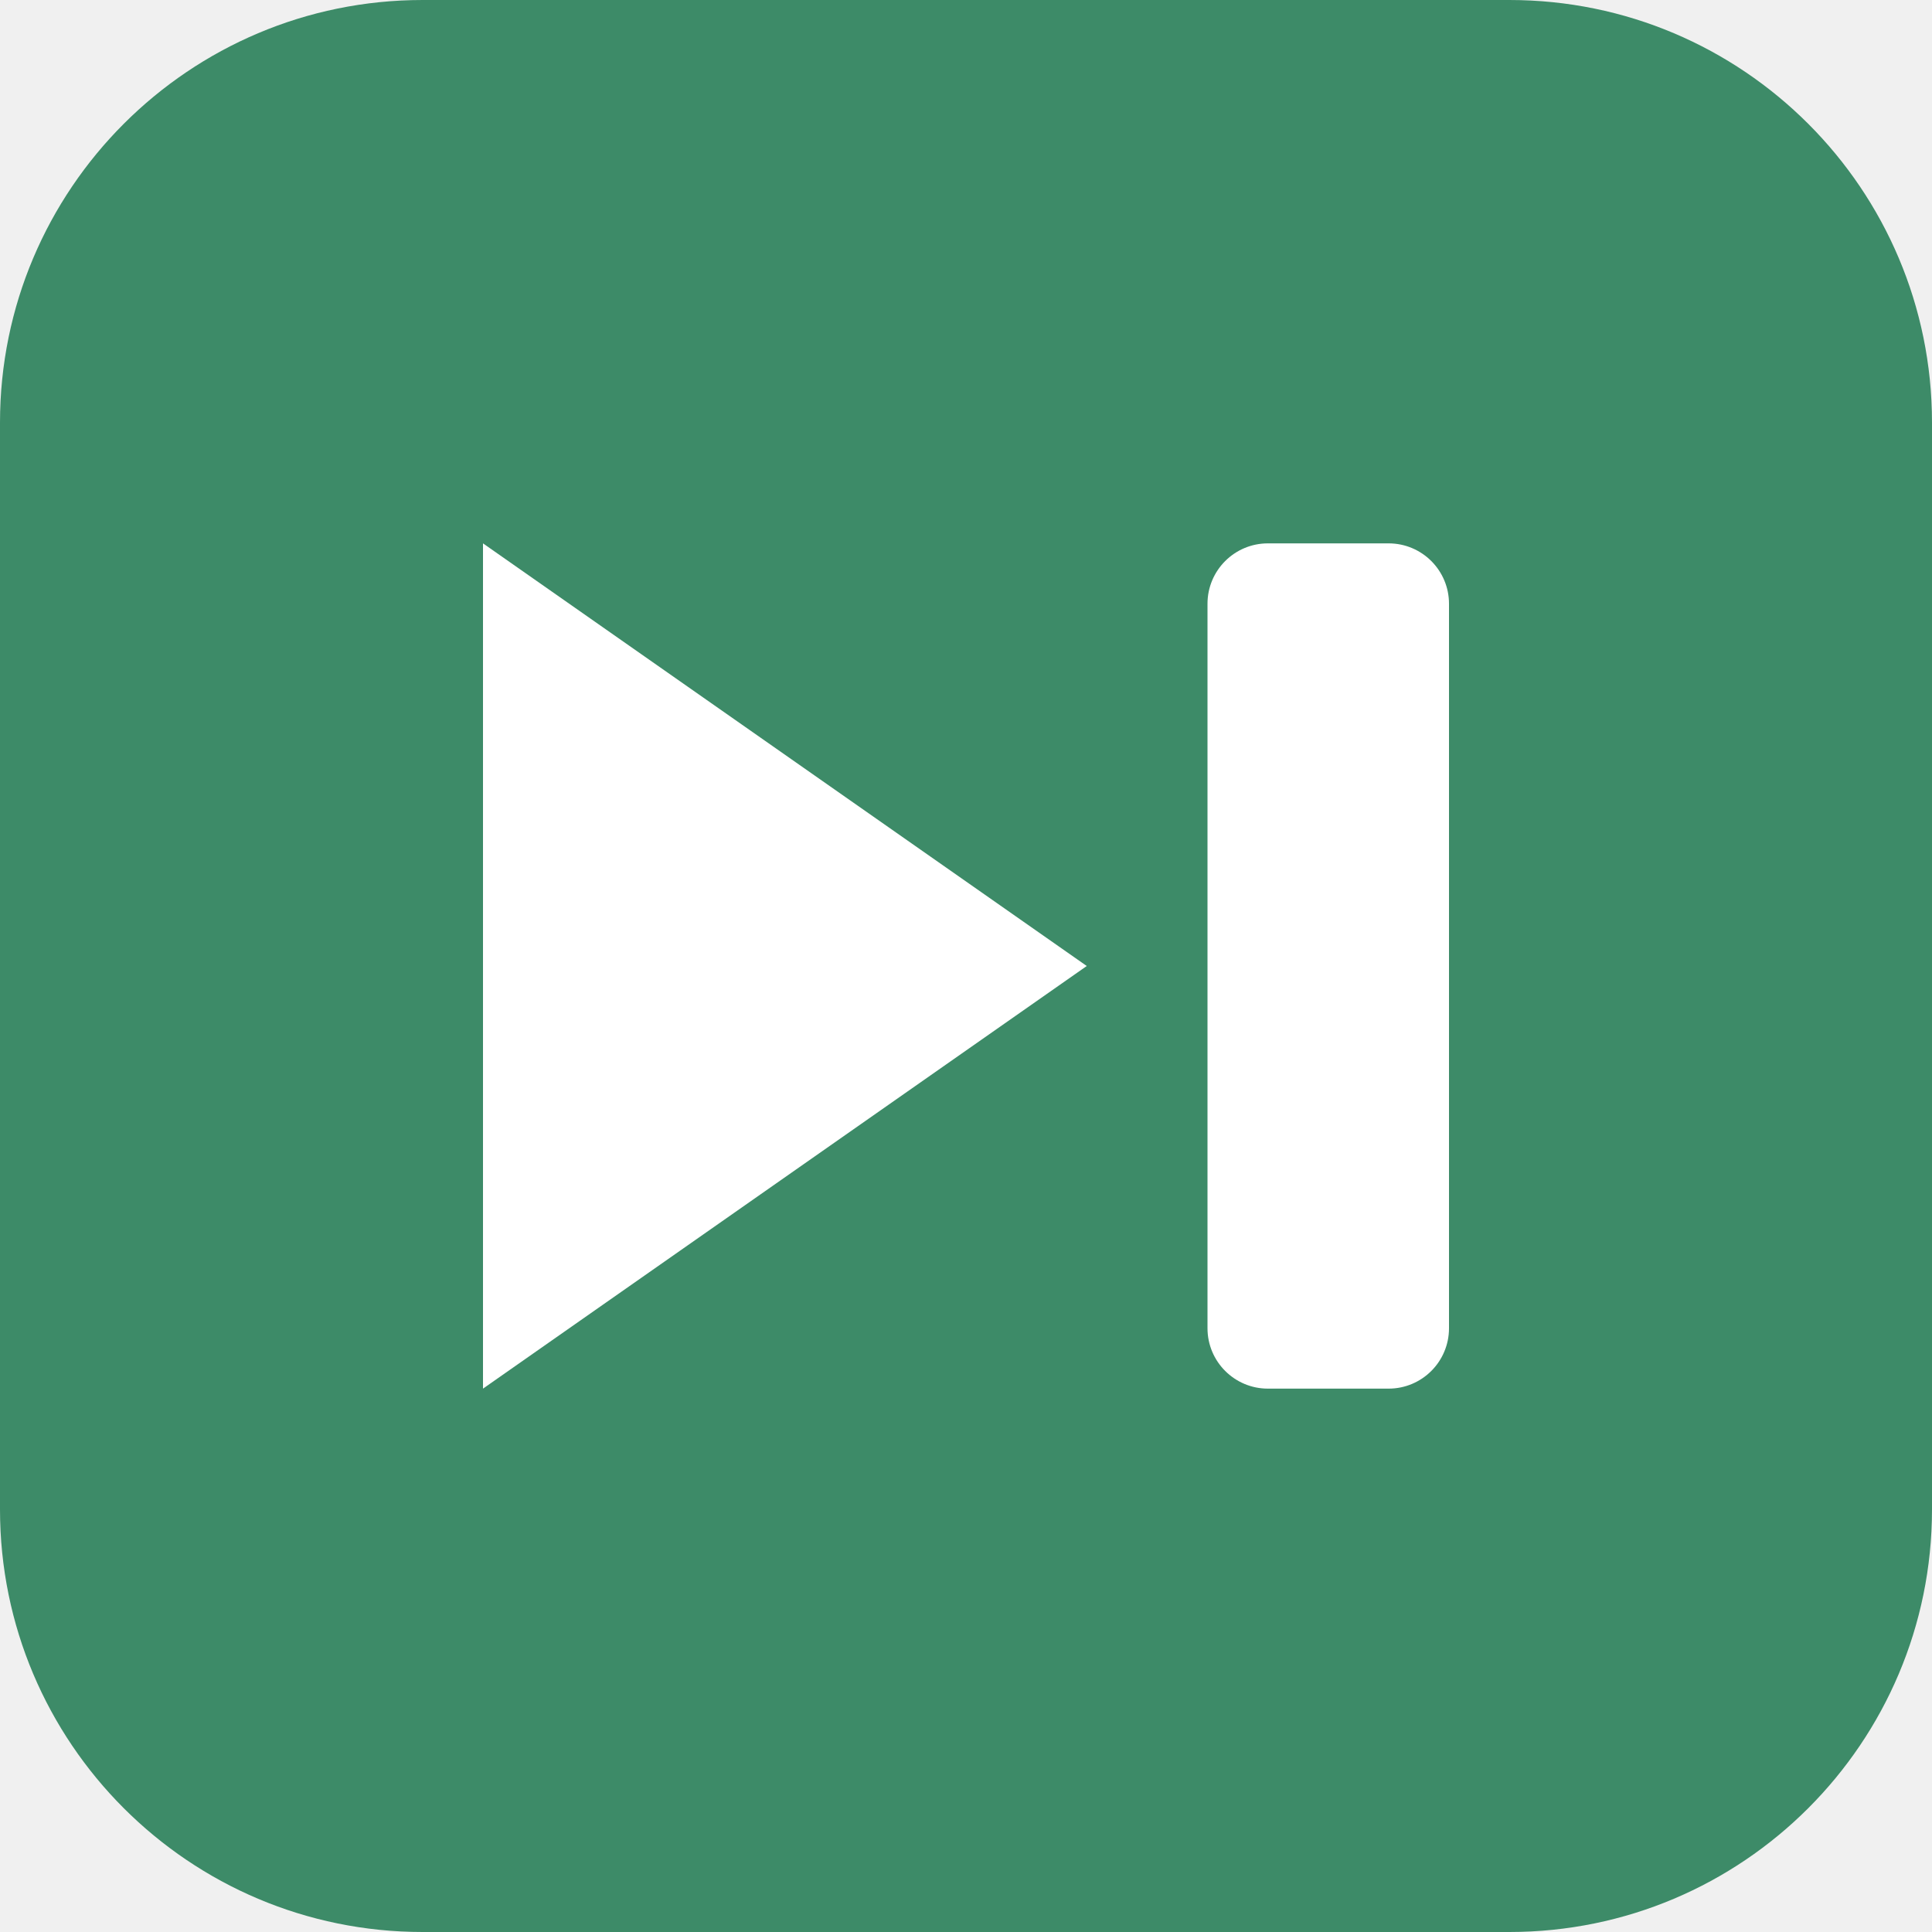
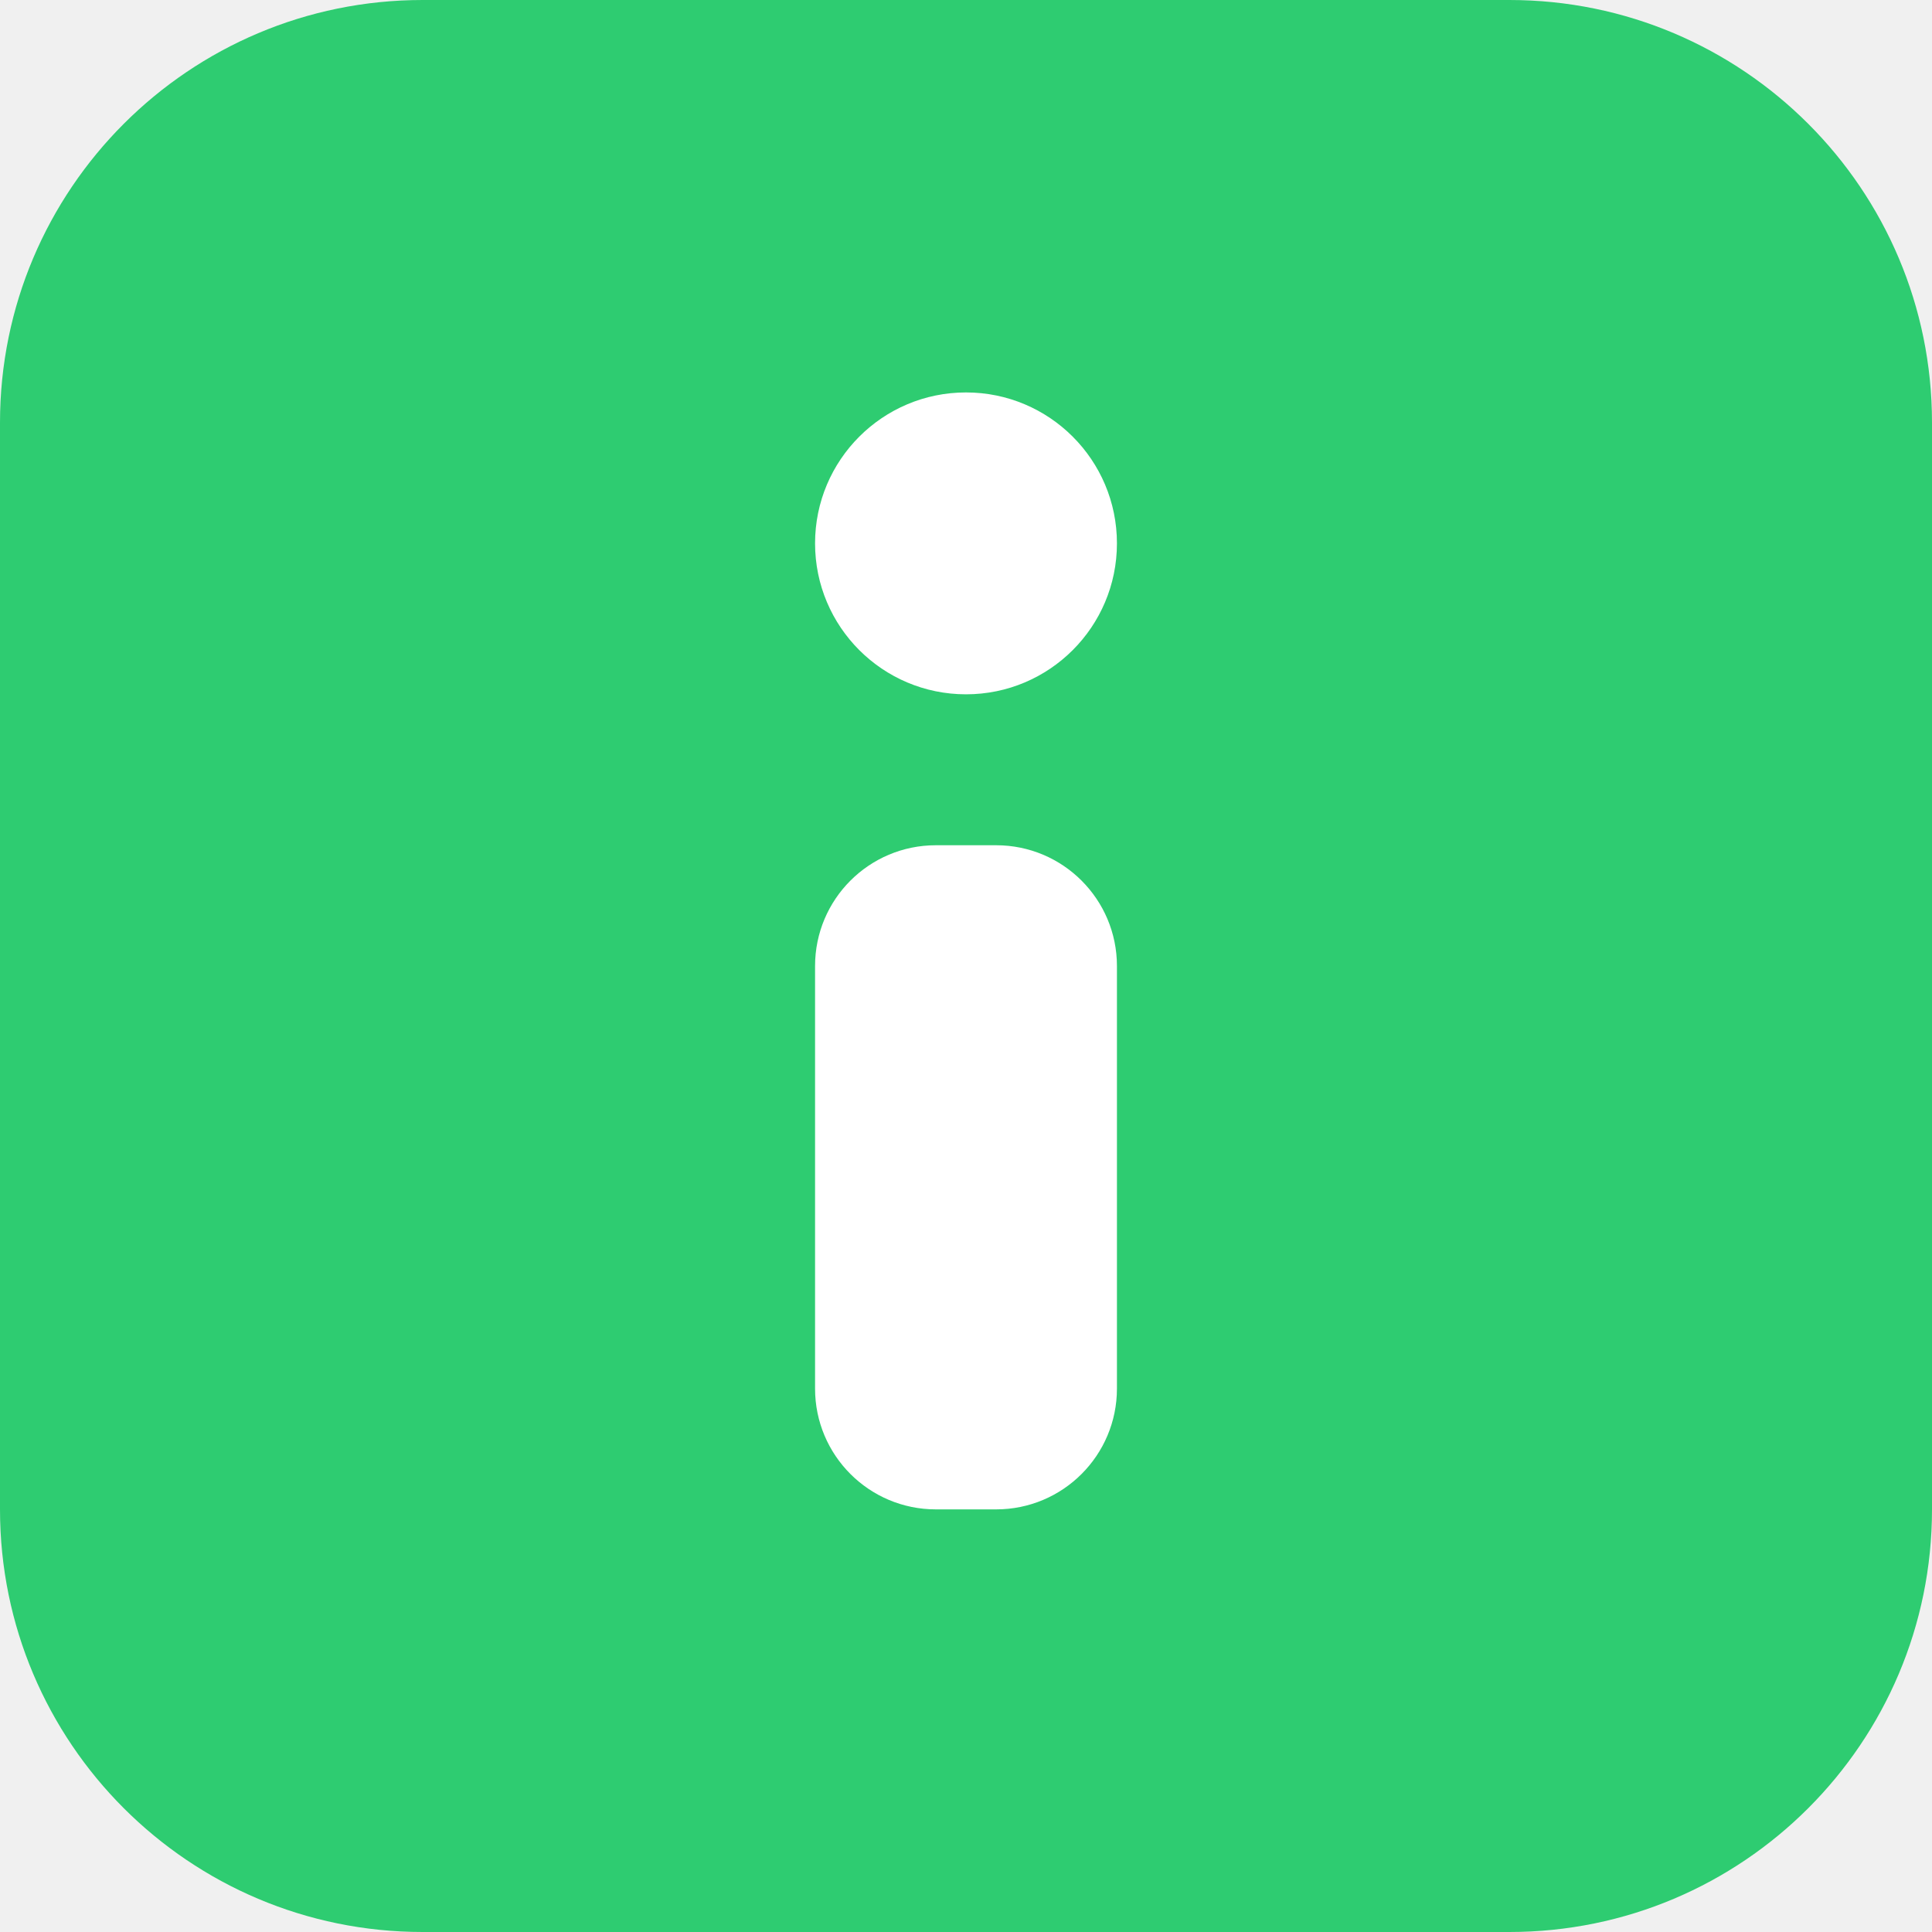
<svg xmlns="http://www.w3.org/2000/svg" viewBox="0 0 32 32">
-   <rect width="32" height="32" rx="7" fill="#3D8B68" />
-   <polygon points="8,9 18,16 8,23" fill="white" />
-   <rect x="20" y="9" width="4" height="14" rx="1" fill="white" />
+   <rect width="32" height="32" rx="7" fill="#2ECC71" />
+   <circle cx="16" cy="9" r="2.5" fill="white" />
+   <rect x="13.5" y="14" width="5" height="11" rx="2" fill="white" />
</svg>
